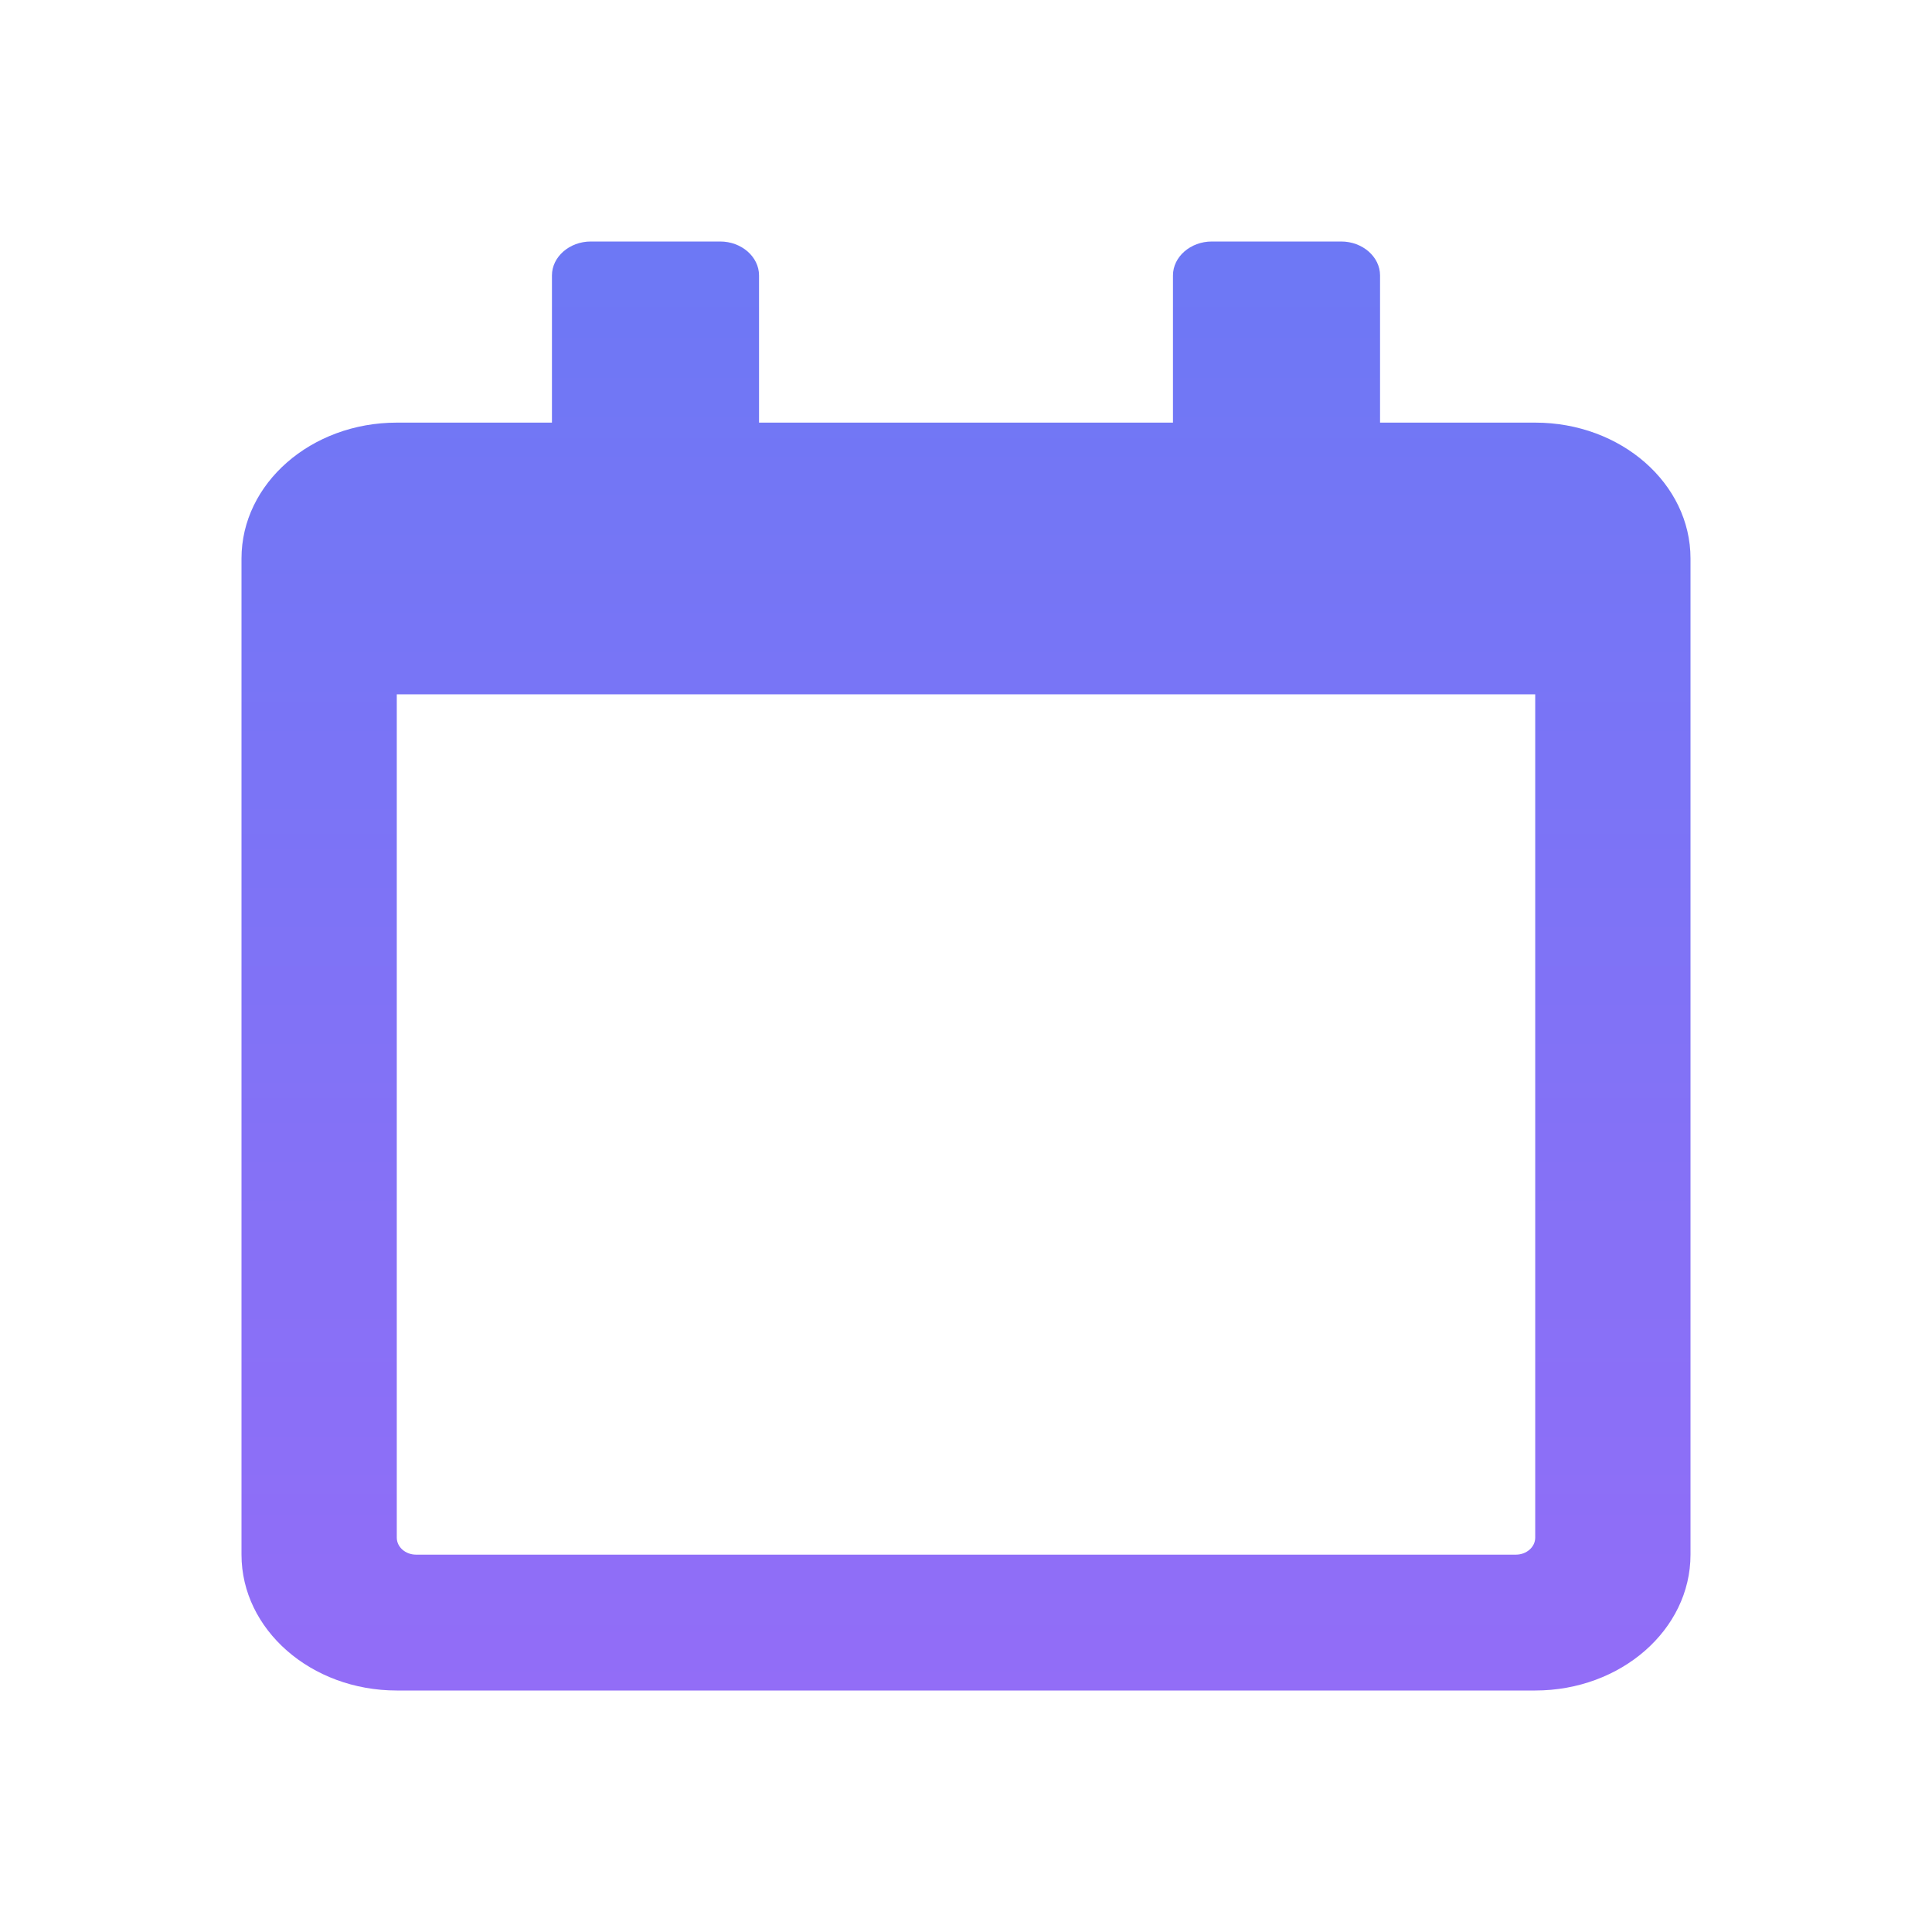
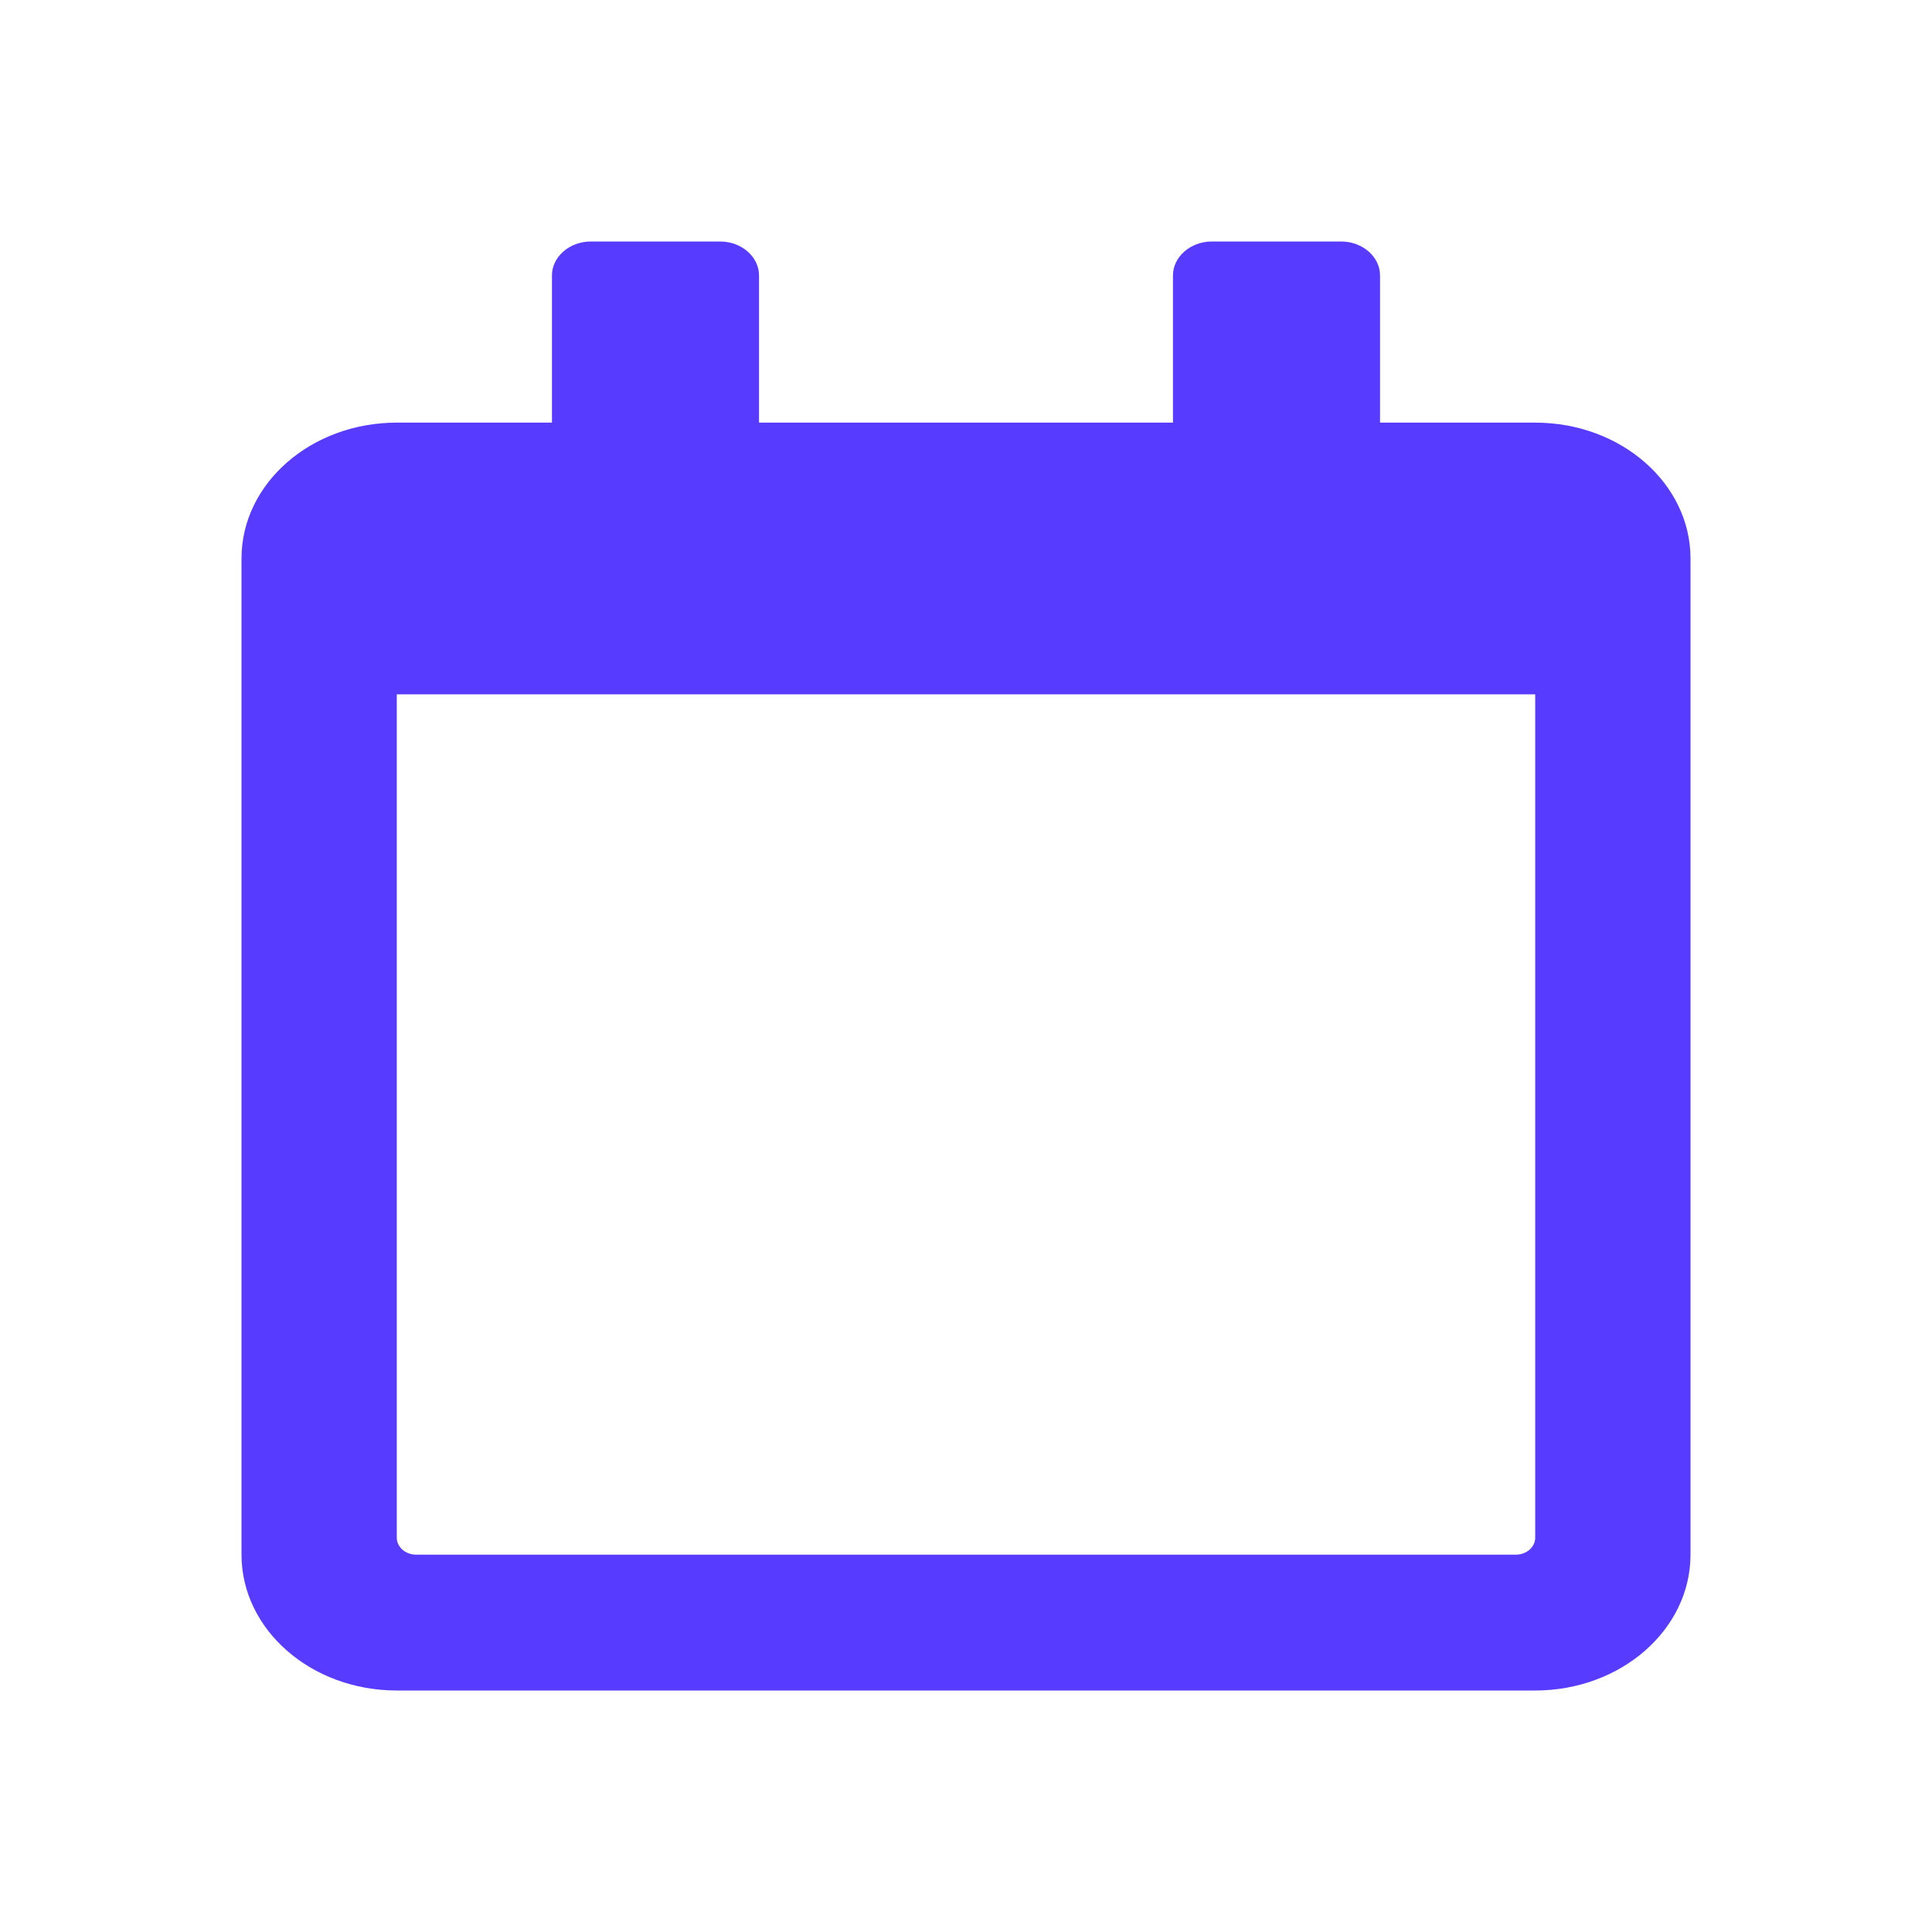
<svg xmlns="http://www.w3.org/2000/svg" width="16" height="16" viewBox="0 0 16 16" fill="none">
-   <path d="M12.714 3.5H11.429V2.281C11.429 2.127 11.284 2 11.107 2H10.036C9.859 2 9.714 2.127 9.714 2.281V3.5H6.286V2.281C6.286 2.127 6.141 2 5.964 2H4.893C4.716 2 4.571 2.127 4.571 2.281V3.5H3.286C2.576 3.5 2 4.004 2 4.625V12.875C2 13.496 2.576 14 3.286 14H12.714C13.424 14 14 13.496 14 12.875V4.625C14 4.004 13.424 3.5 12.714 3.5ZM12.554 12.875H3.446C3.358 12.875 3.286 12.812 3.286 12.734V5.75H12.714V12.734C12.714 12.812 12.642 12.875 12.554 12.875Z" fill="url(#paint0_linear)" />
-   <defs>
-     <linearGradient id="paint0_linear" x1="8" y1="2" x2="8" y2="14" gradientUnits="userSpaceOnUse">
-       <stop stop-color="#6D78F5" />
-       <stop offset="1" stop-color="#926DF7" />
-     </linearGradient>
-   </defs>
+   <path d="M12.714 3.5H11.429V2.281C11.429 2.127 11.284 2 11.107 2H10.036C9.859 2 9.714 2.127 9.714 2.281V3.5H6.286V2.281C6.286 2.127 6.141 2 5.964 2H4.893C4.716 2 4.571 2.127 4.571 2.281V3.5H3.286C2.576 3.5 2 4.004 2 4.625V12.875C2 13.496 2.576 14 3.286 14H12.714C13.424 14 14 13.496 14 12.875V4.625C14 4.004 13.424 3.5 12.714 3.5ZM12.554 12.875H3.446C3.358 12.875 3.286 12.812 3.286 12.734V5.75H12.714V12.734C12.714 12.812 12.642 12.875 12.554 12.875Z" fill="#573CFF" />
</svg>
